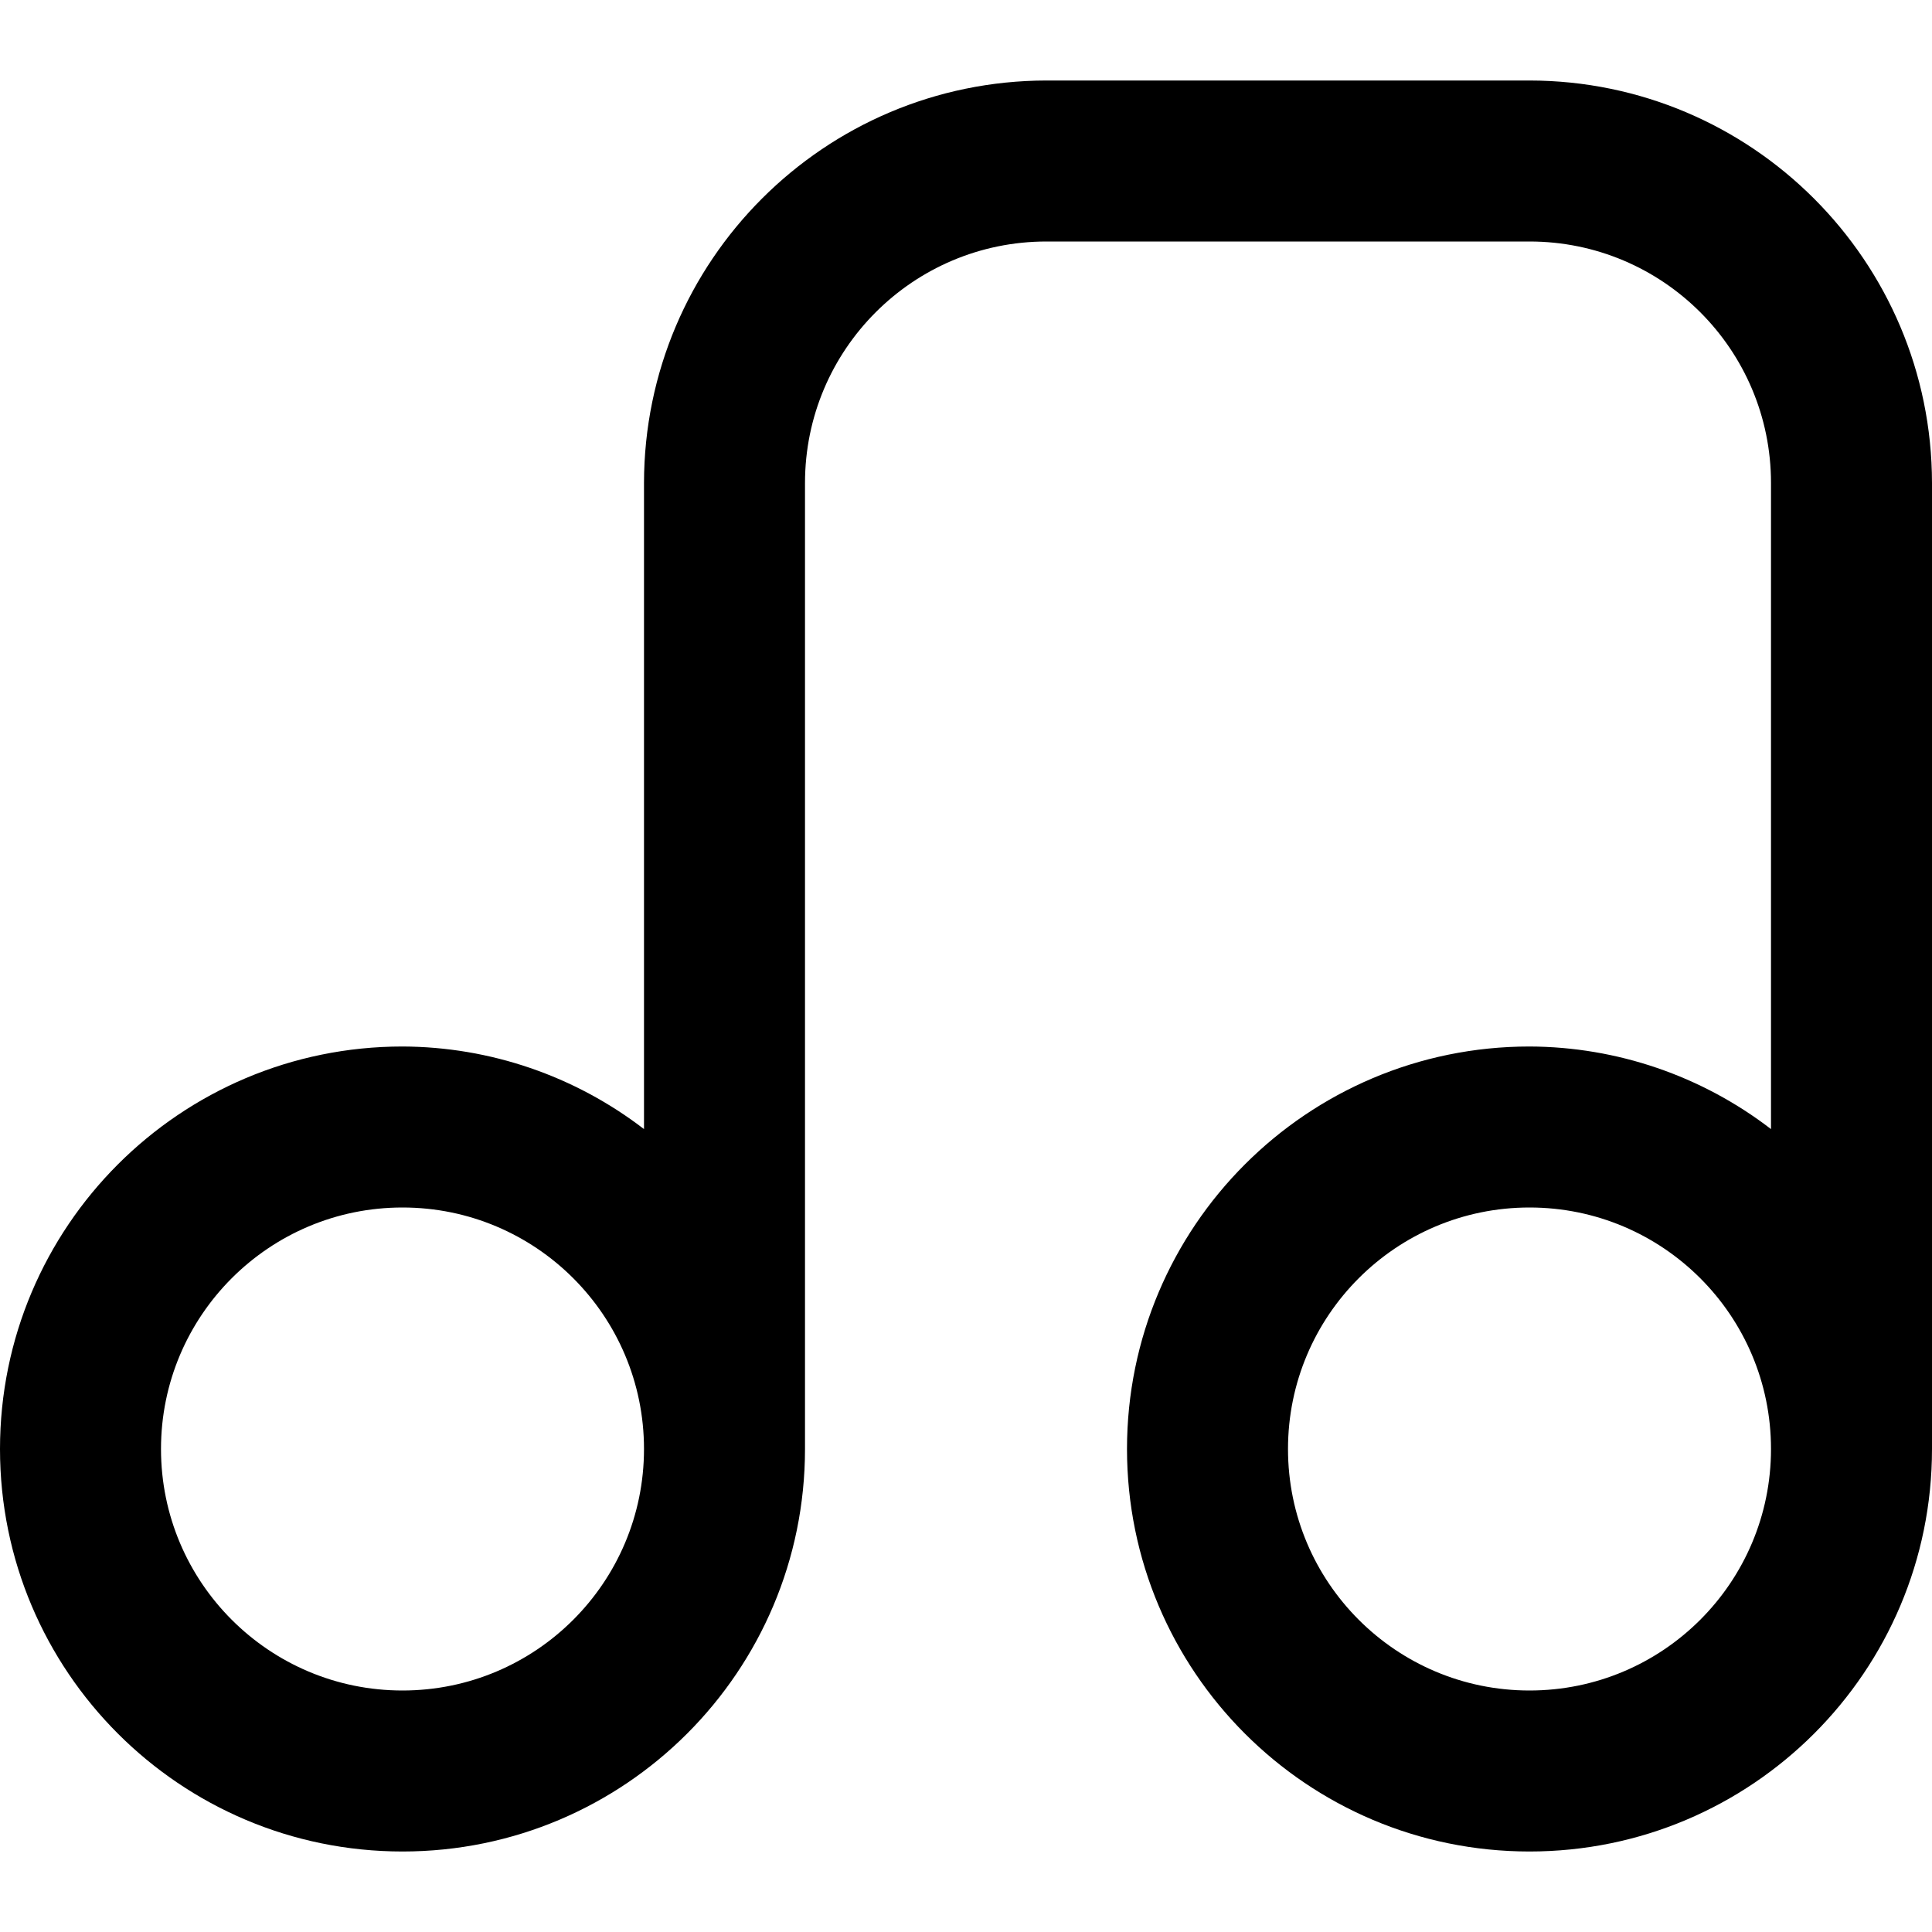
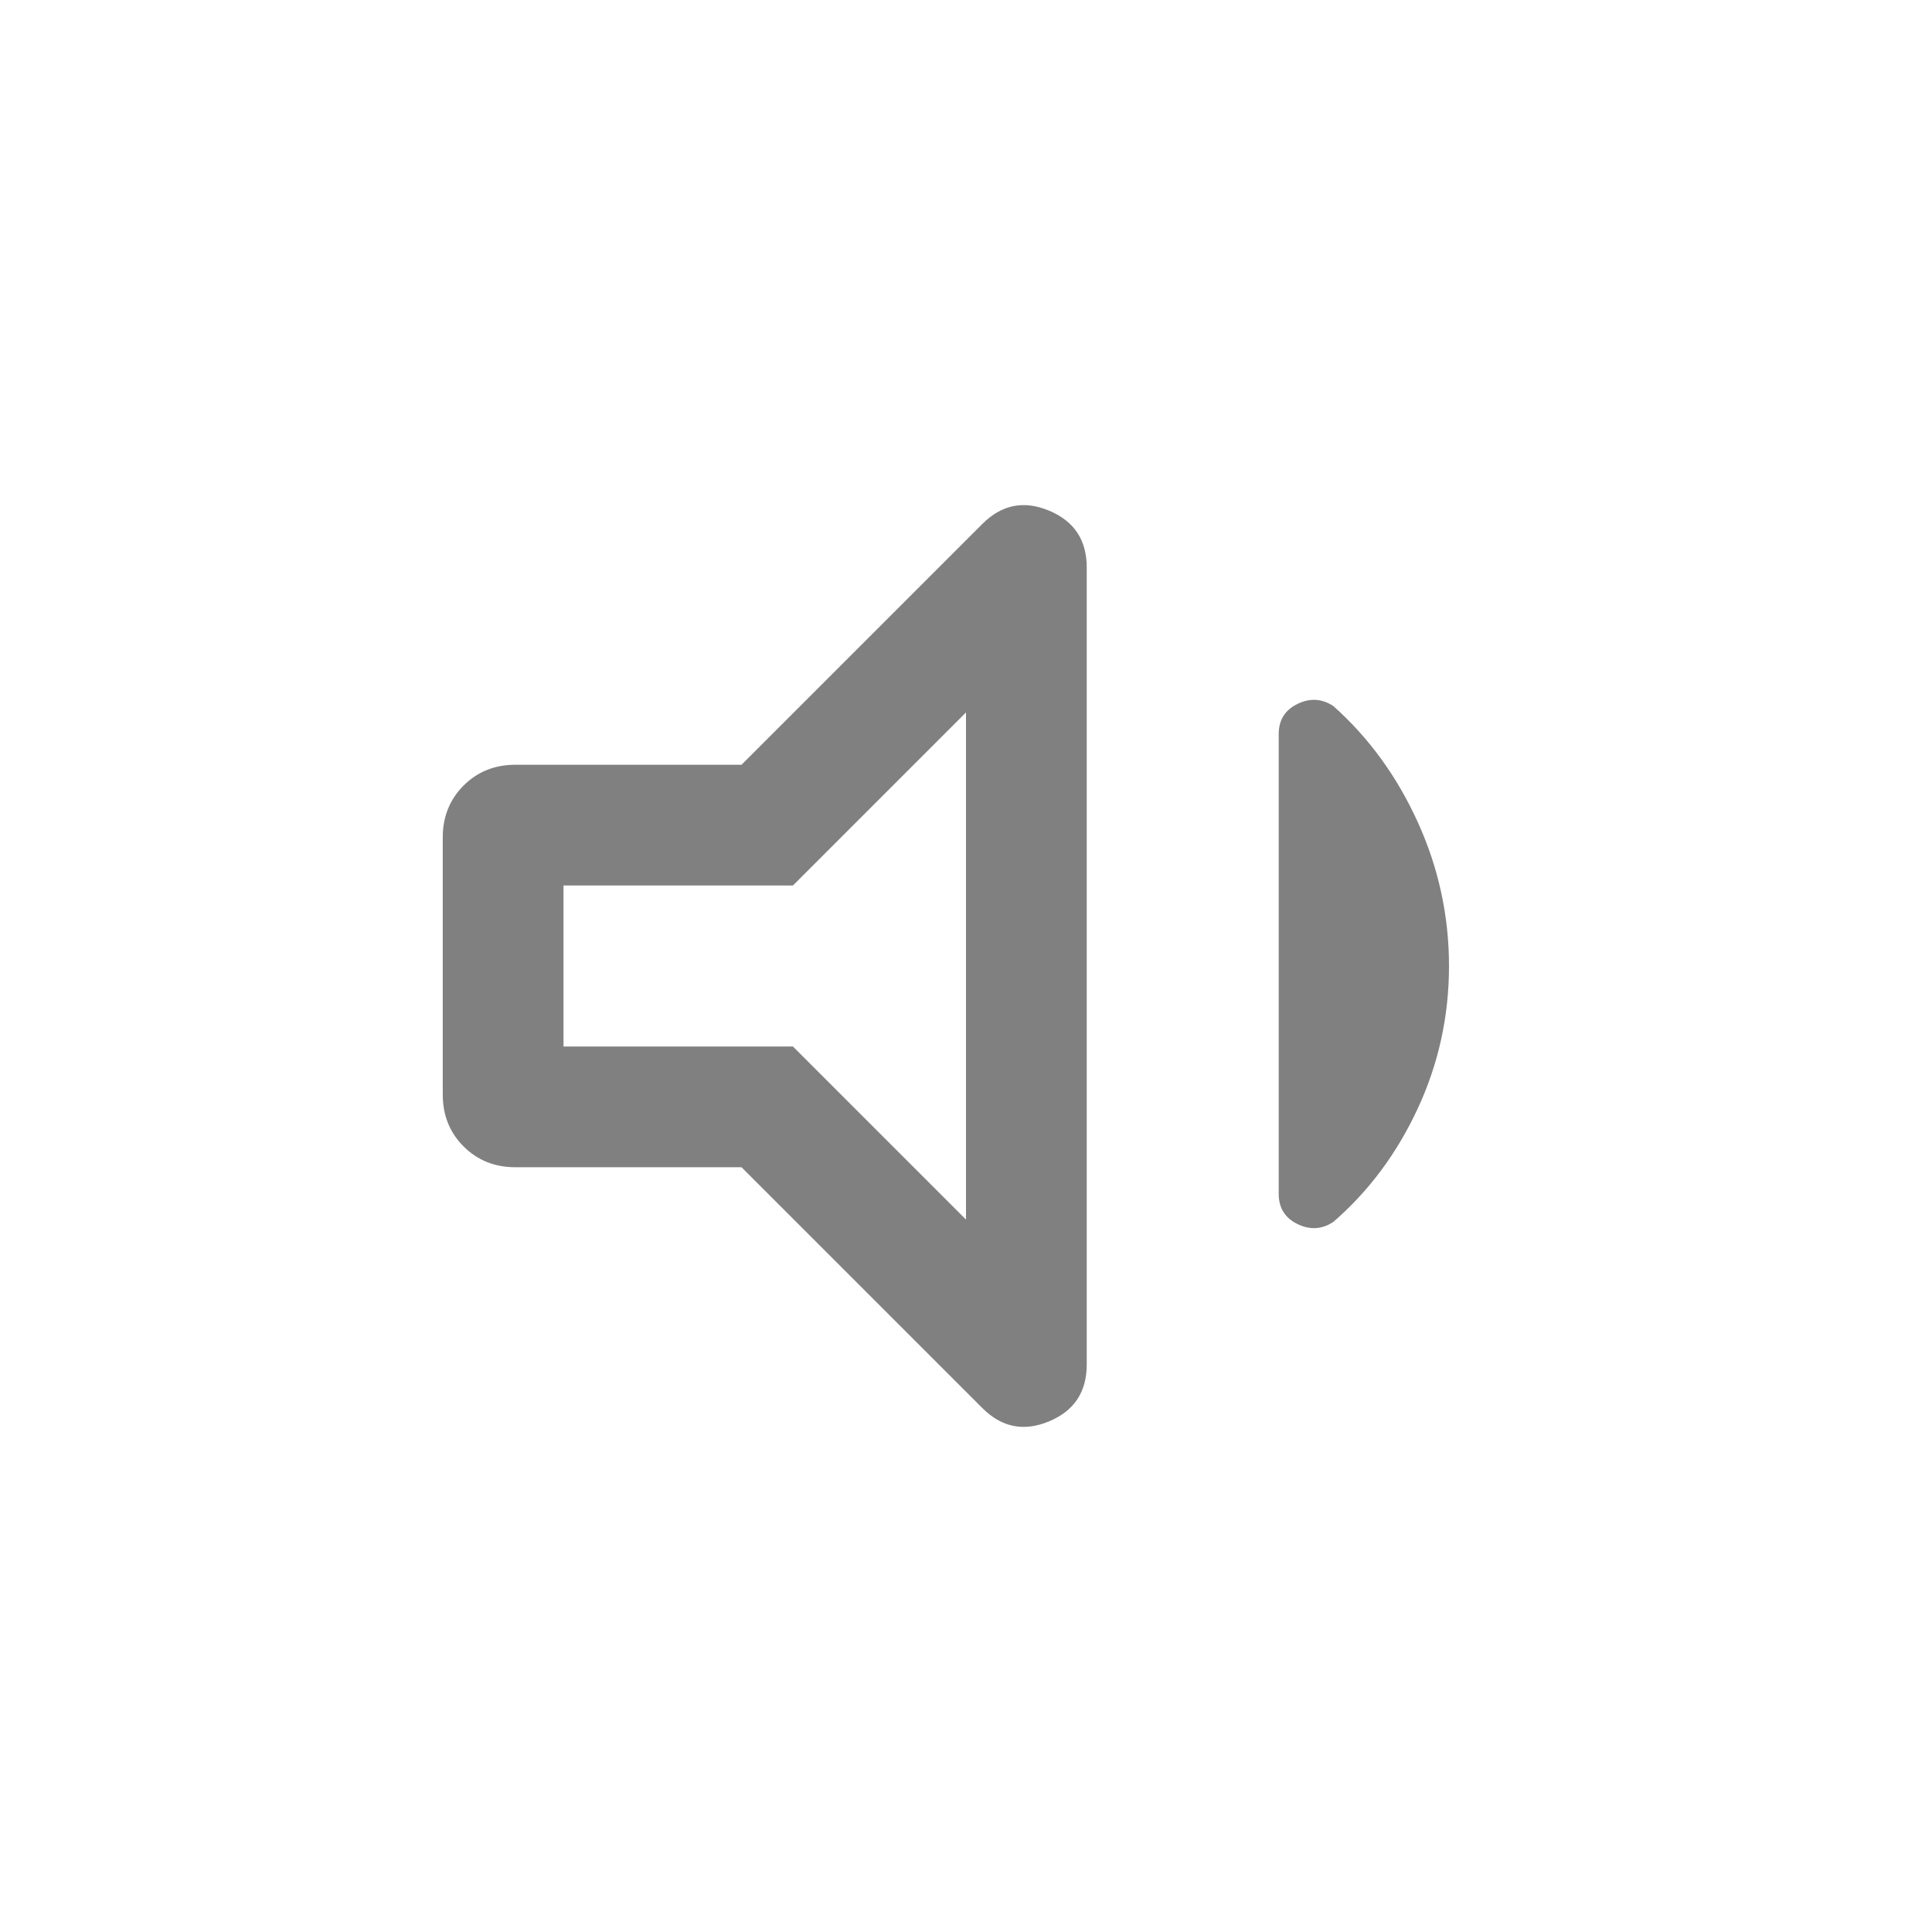
- <svg xmlns="http://www.w3.org/2000/svg" id="Outline" viewBox="0 0 24 24" width="512" height="512">
-   <path d="M19,1H13A5.006,5.006,0,0,0,8,6v8.026A4.948,4.948,0,0,0,5,13a5,5,0,1,0,5,5V6a3,3,0,0,1,3-3h6a3,3,0,0,1,3,3v8.026A4.948,4.948,0,0,0,19,13a5,5,0,1,0,5,5V6A5.006,5.006,0,0,0,19,1ZM5,21a3,3,0,1,1,3-3A3,3,0,0,1,5,21Zm14,0a3,3,0,1,1,3-3A3,3,0,0,1,19,21Z" />
+ <svg xmlns="http://www.w3.org/2000/svg" fill="grey" height="24" viewBox="0 -960 960 960" width="24">
+   <defs />
+   <path d="M368.462-380.001H256.155q-15.461 0-25.807-10.347-10.347-10.346-10.347-25.807v-127.69q0-15.461 10.347-25.807 10.346-10.347 25.807-10.347h112.307L488.154-699.69q14.384-14.384 33.114-6.577 18.731 7.808 18.731 28.269v395.996q0 20.461-18.731 28.269-18.73 7.807-33.114-6.577L368.462-380.001ZM719.999-480q0 37.384-15.539 70.846-15.538 33.461-41.922 56.307-8.462 5.615-17.808 1.077-9.346-4.539-9.346-15v-228.46q0-10.461 9.346-15 9.346-4.538 17.808 1.077 26.384 23.462 41.922 57.615 15.539 34.154 15.539 71.538ZM480-606l-86 86H280v80h114l86 86v-252ZM380-480Z" />
</svg>
